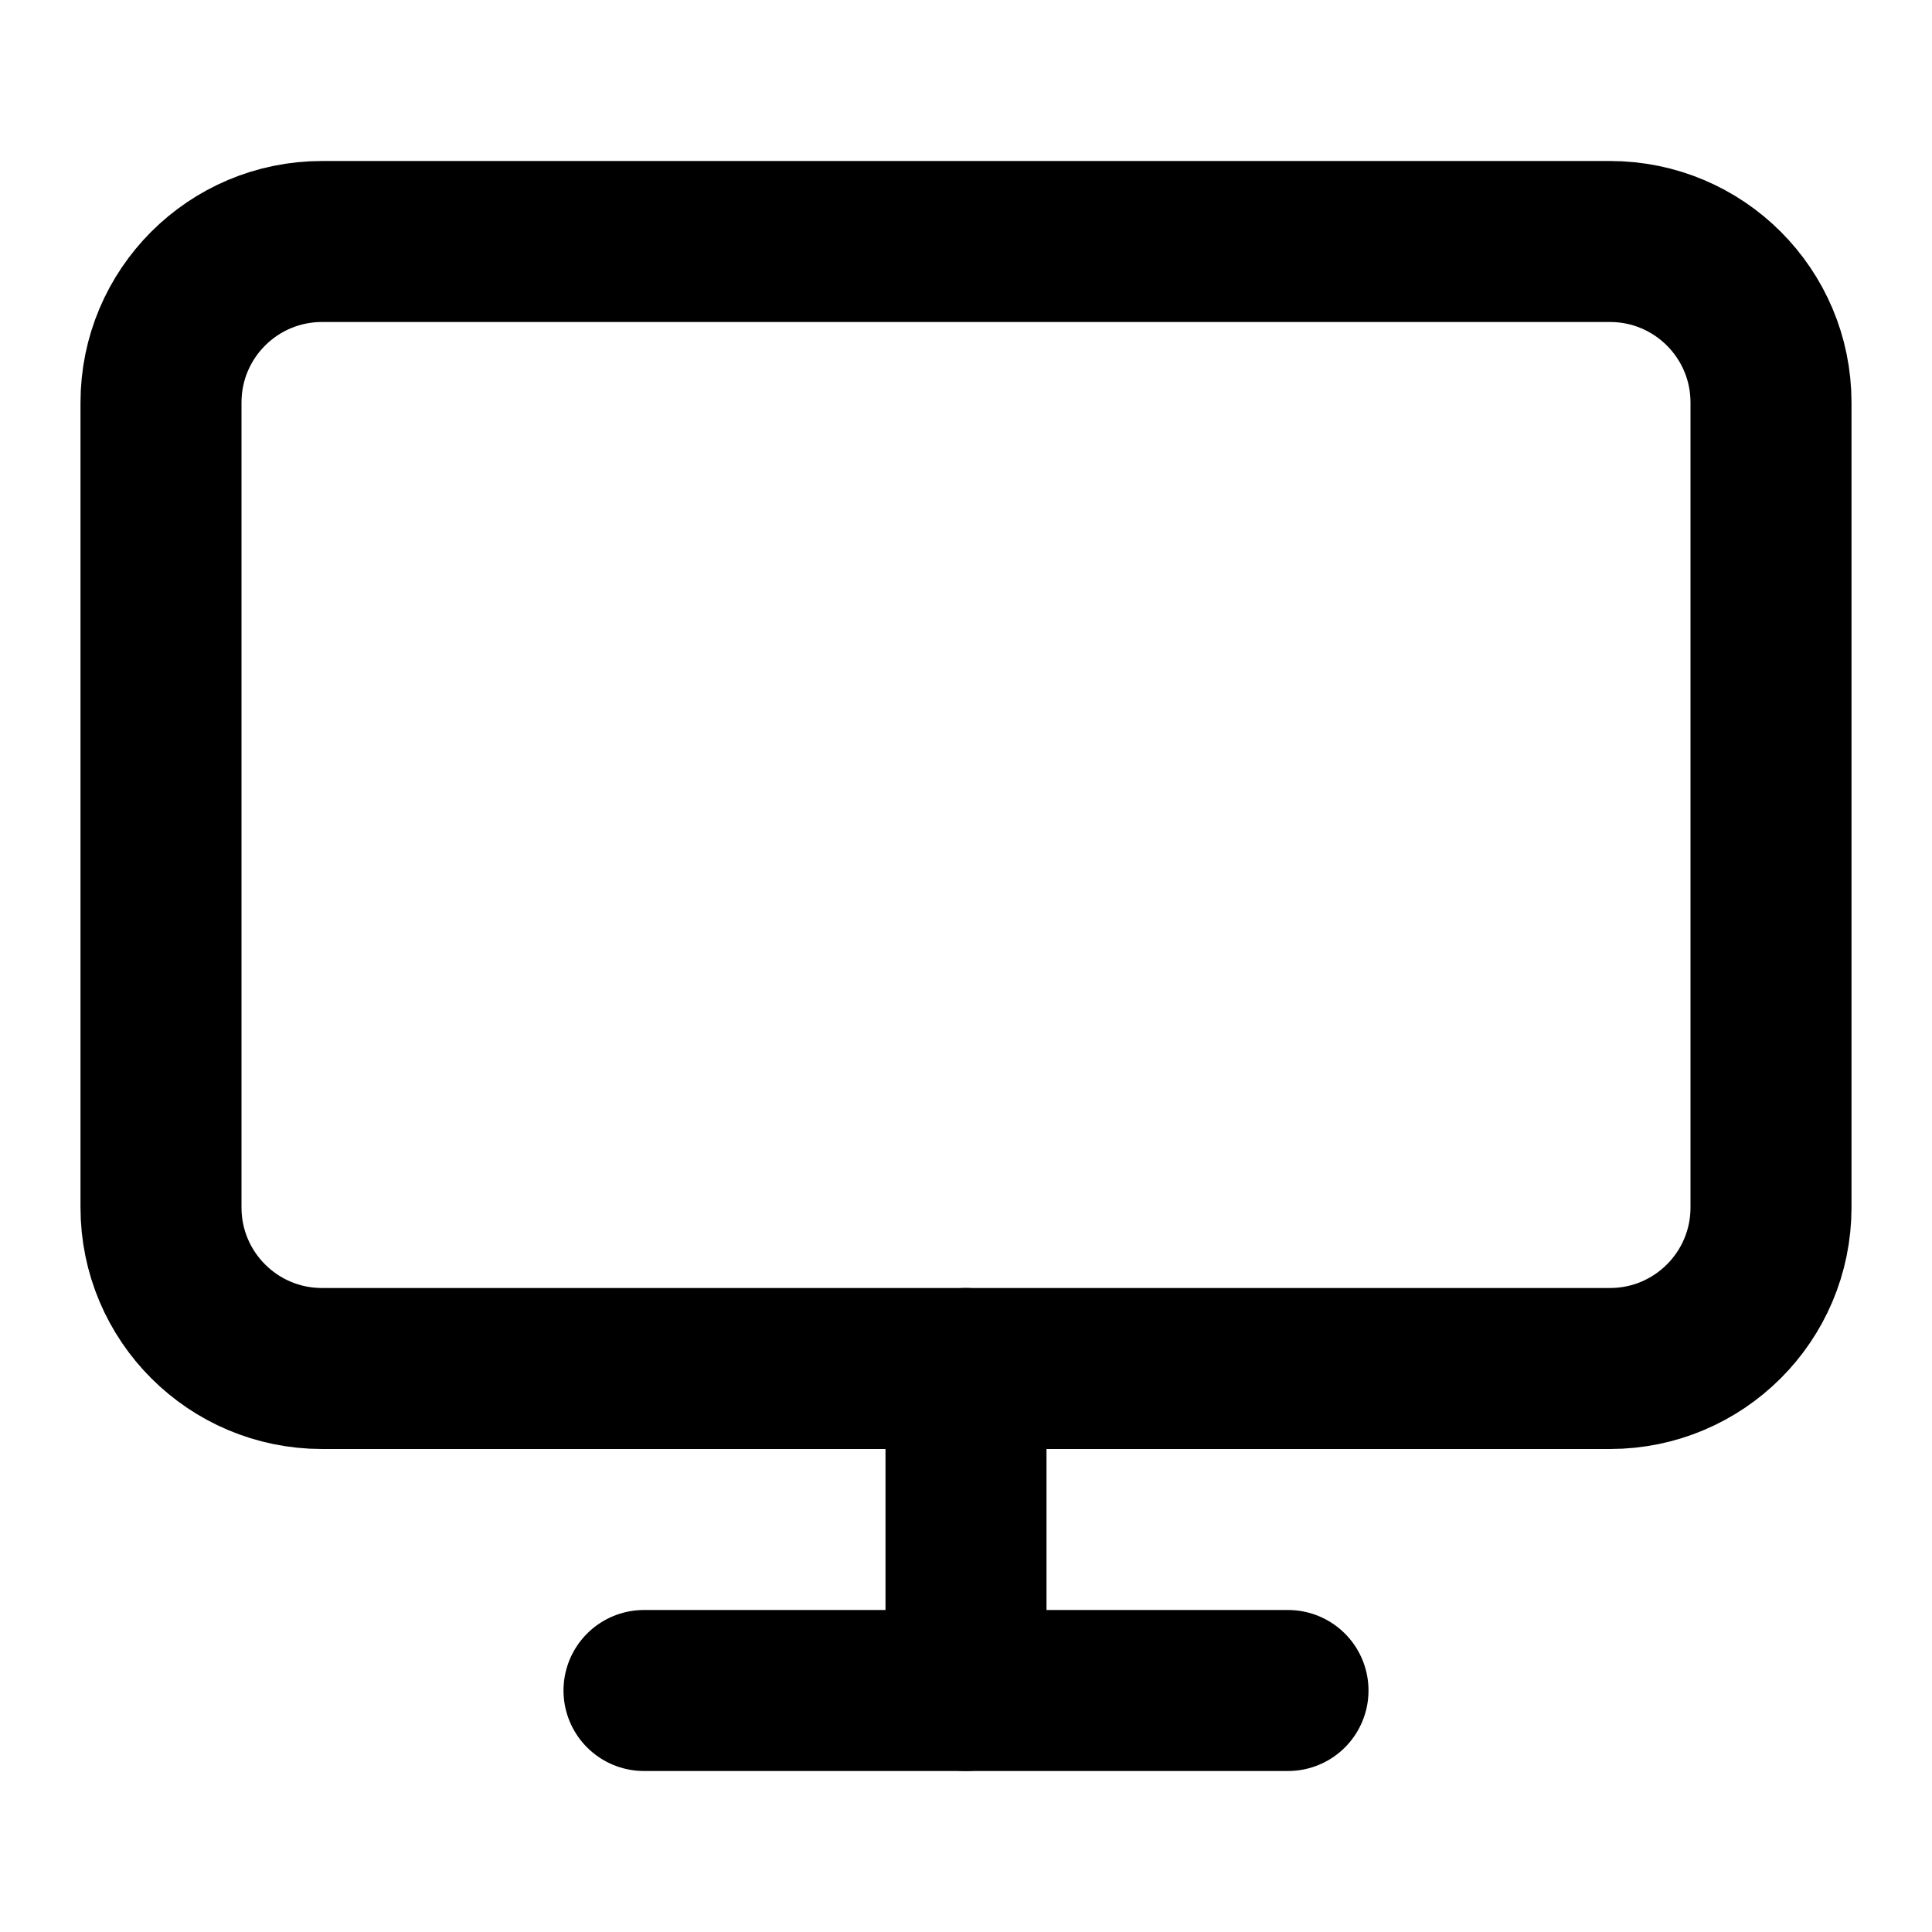
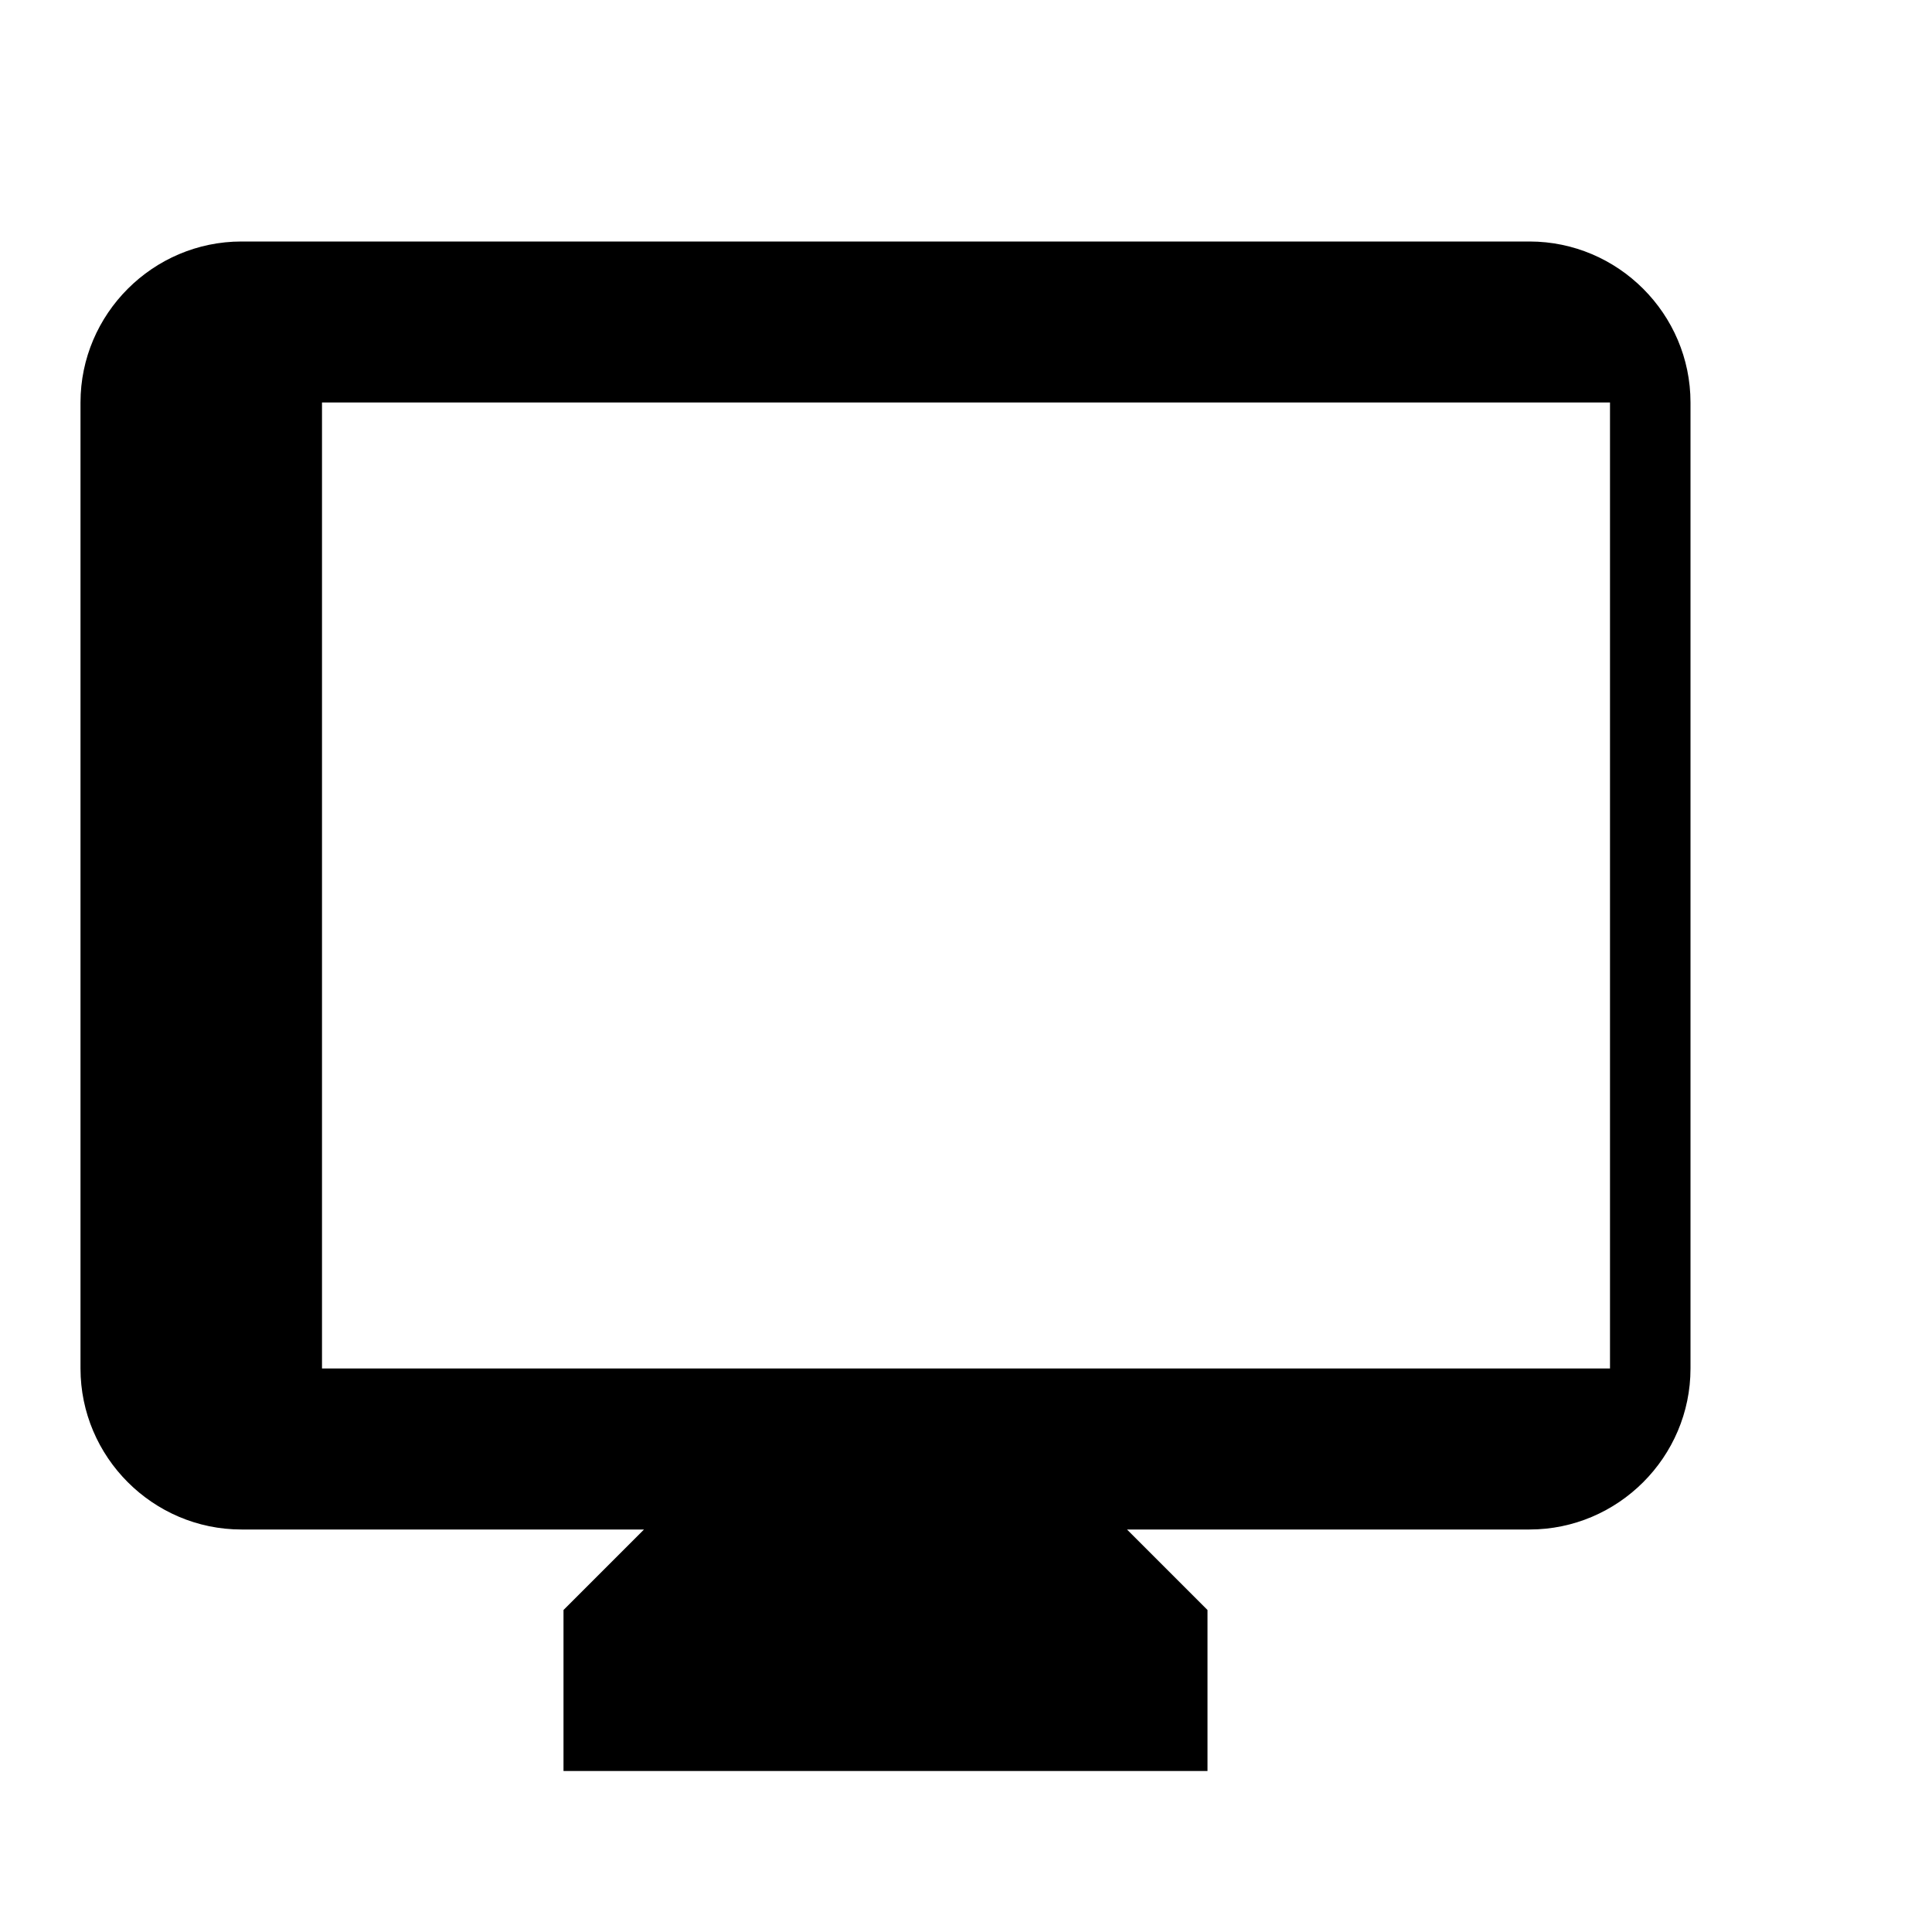
- <svg xmlns="http://www.w3.org/2000/svg" viewBox="0 0 24 24" fill="none" stroke="currentColor" stroke-width="2" stroke-linecap="round" stroke-linejoin="round">
-   <rect x="2" y="3" width="20" height="14" rx="2" ry="2" />
-   <line x1="8" y1="21" x2="16" y2="21" />
-   <line x1="12" y1="17" x2="12" y2="21" />
+ <svg xmlns="http://www.w3.org/2000/svg" viewBox="0 0 24 24" fill="currentColor">
+   <path d="M21 3H3c-1.1 0-2 .9-2 2v12c0 1.1.9 2 2 2h5l-1 1v2h8v-2l-1-1h5c1.1 0 2-.9 2-2V5c0-1.1-.9-2-2-2zm-1 14H4V5h16v12z" />
</svg>
